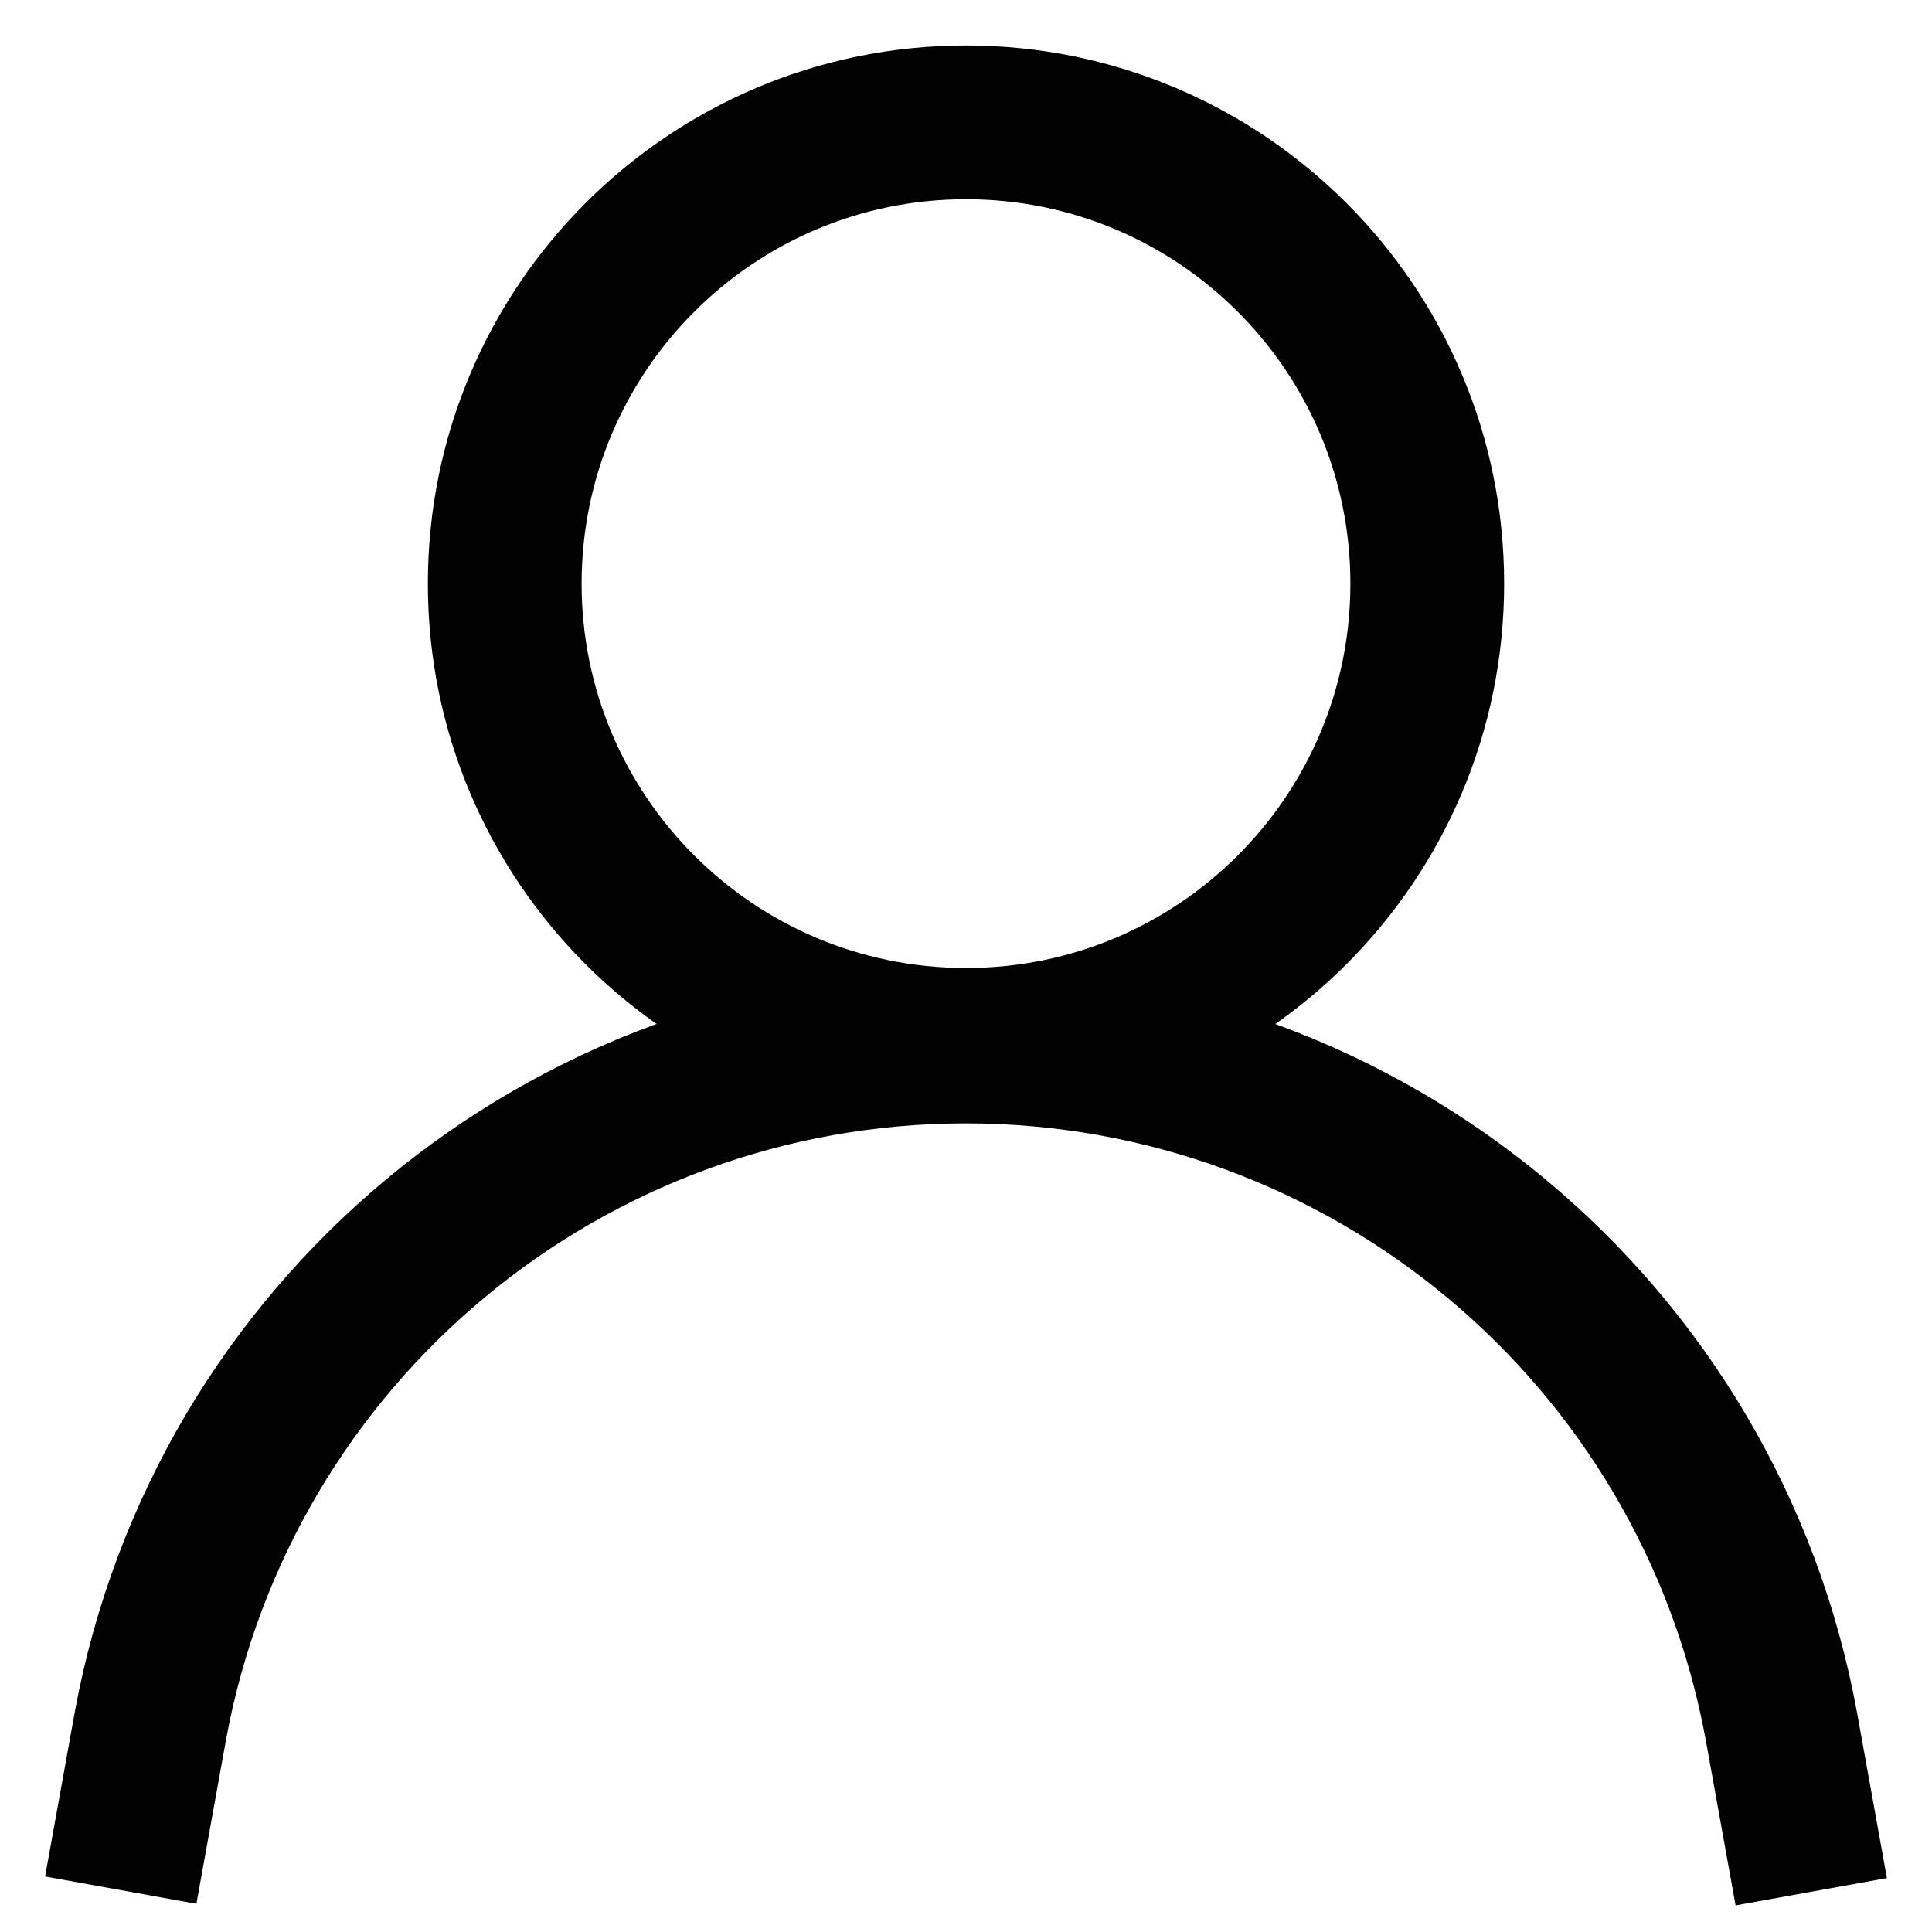
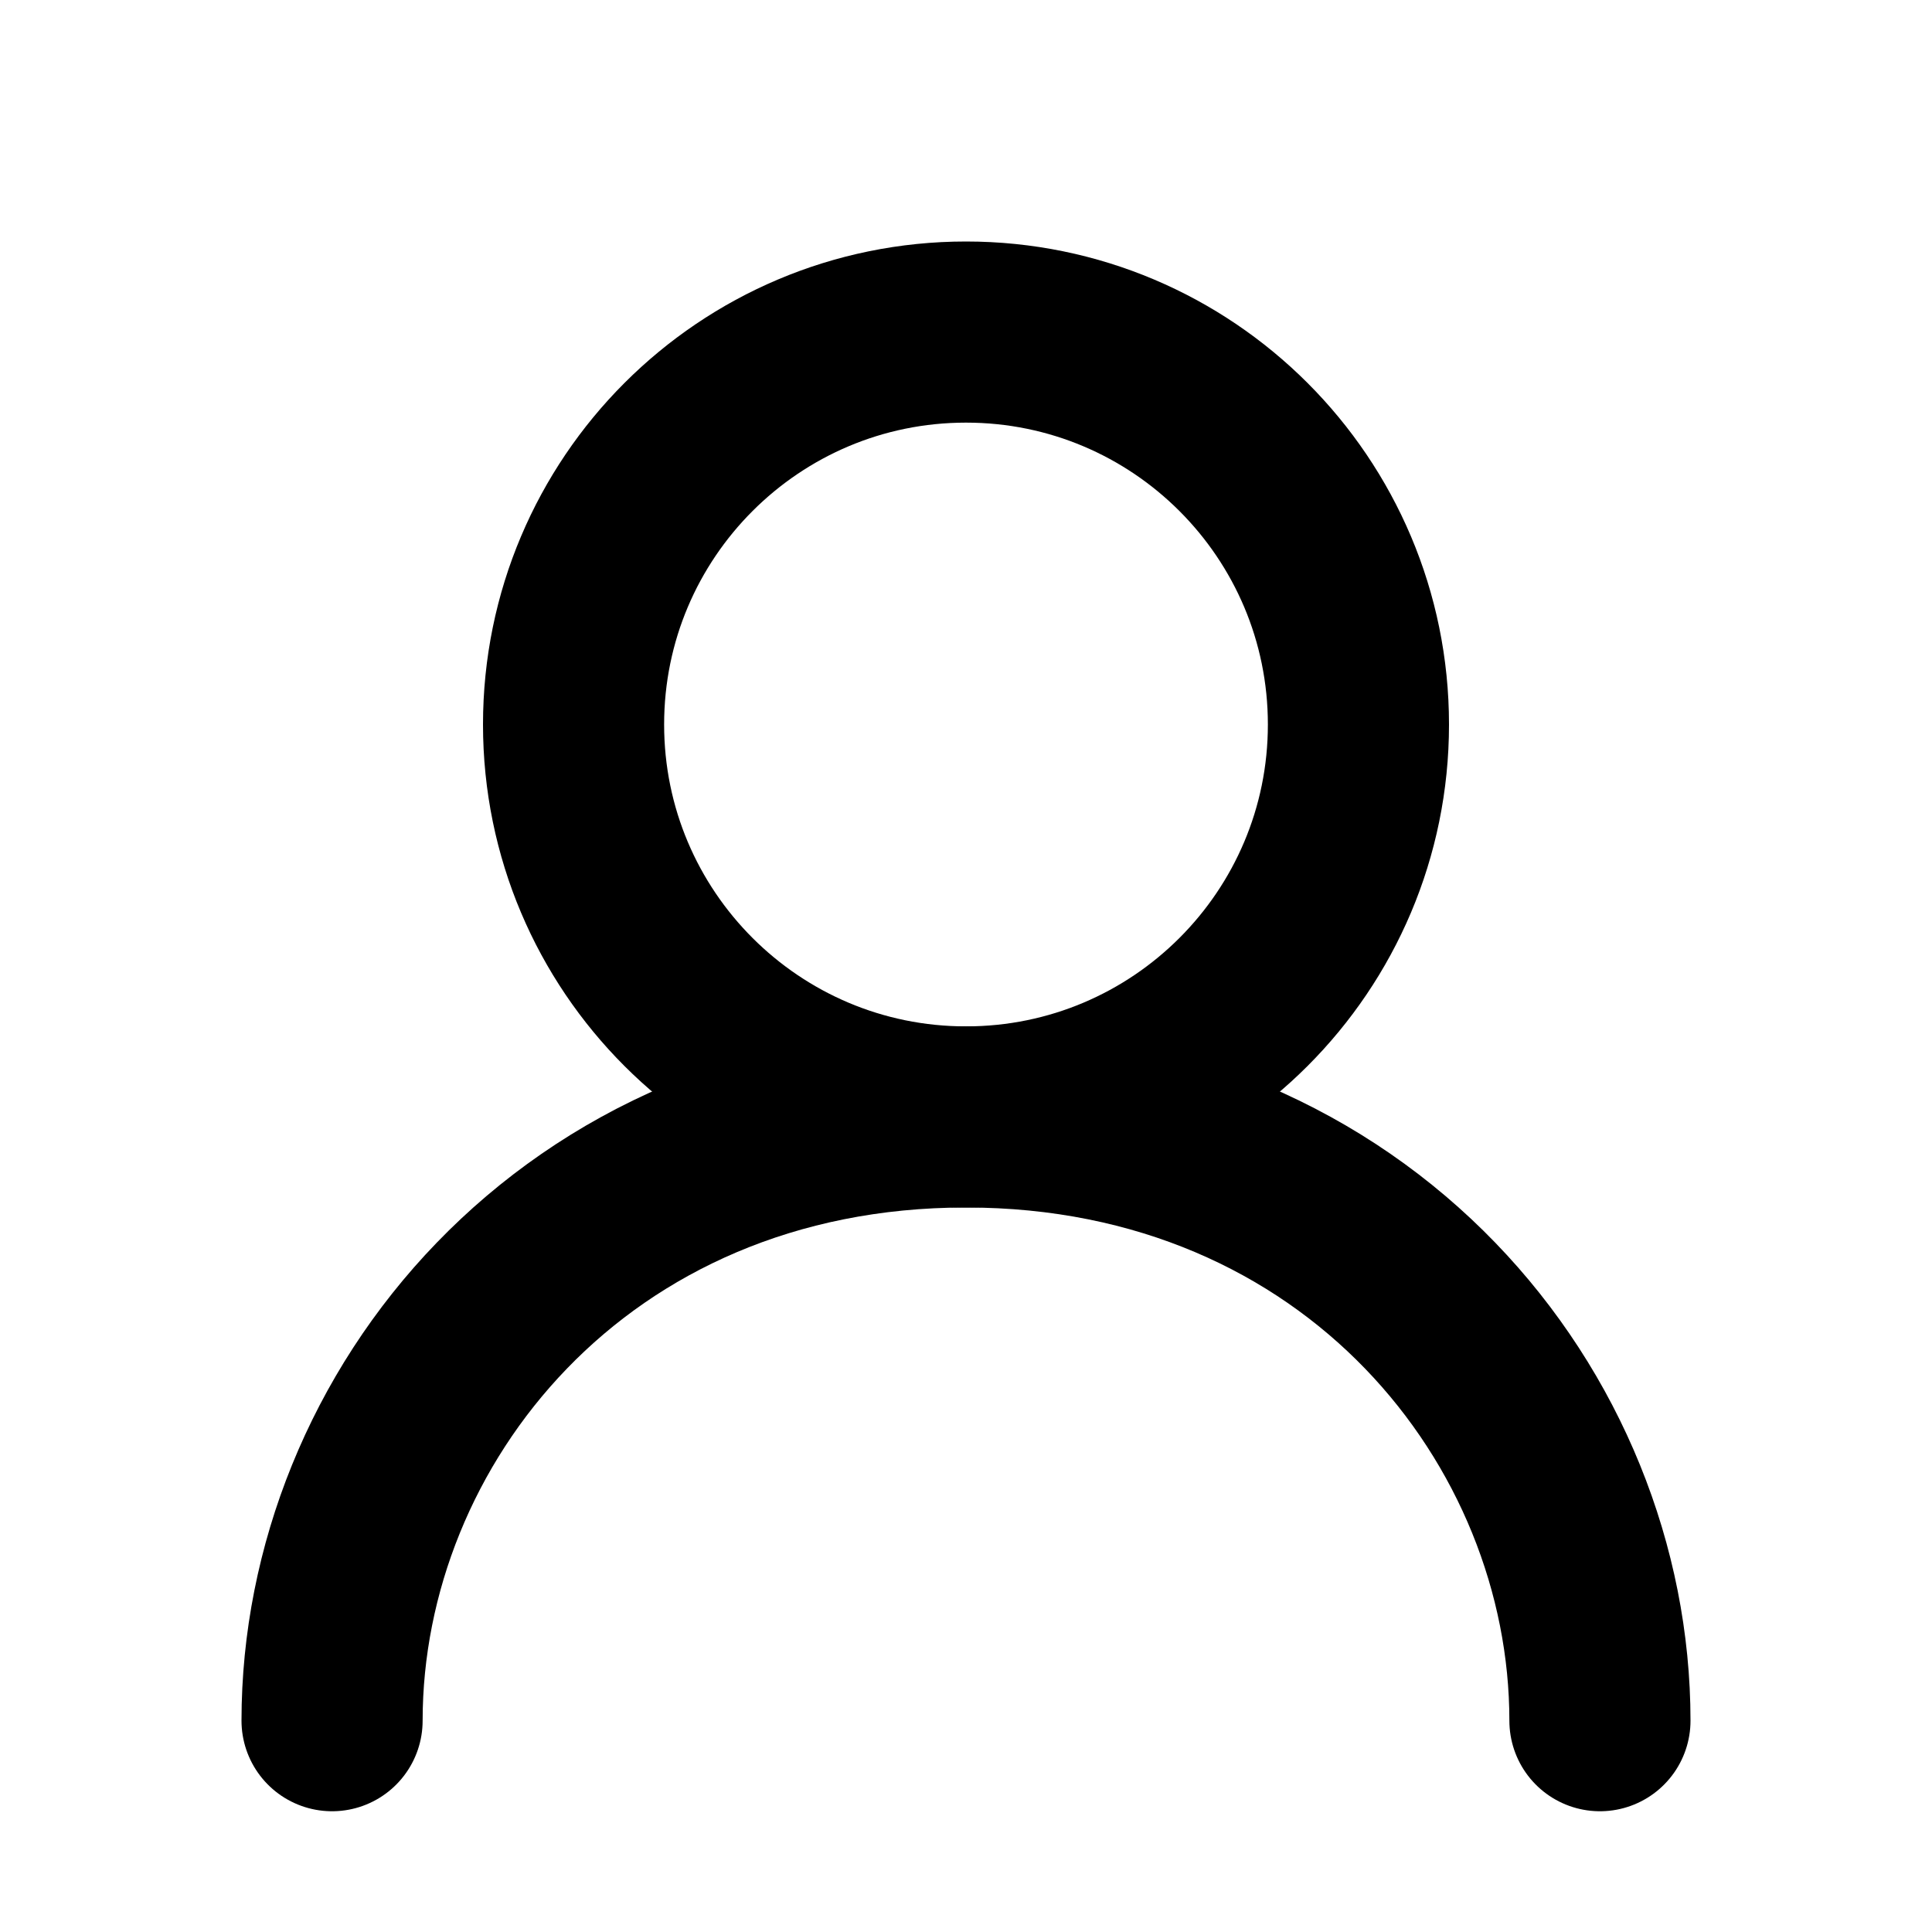
- <svg xmlns="http://www.w3.org/2000/svg" width="800px" height="800px" viewBox="0 0 24 24" id="Layer_1" data-name="Layer 1">
-   <defs>
-     <style>.cls-1{fill:none;stroke:#020202;stroke-miterlimit:10;stroke-width:1.91px;}</style>
-   </defs>
-   <circle class="cls-1" cx="12" cy="7.25" r="5.73" />
-   <path class="cls-1" d="M1.5,23.48l.37-2.05A10.3,10.3,0,0,1,12,13h0a10.3,10.3,0,0,1,10.13,8.45l.37,2.05" />
+ <svg xmlns="http://www.w3.org/2000/svg" width="800px" height="800px" viewBox="0 0 16 16" version="1.1" fill="none" stroke="#000000" stroke-linecap="round" stroke-linejoin="round" stroke-width="1.5">
+   <circle cx="8" cy="6" r="3.25" />
+   <path d="m2.75 14.25c0-2.5 2-5 5.25-5s5.25 2.5 5.25 5" />
</svg>
